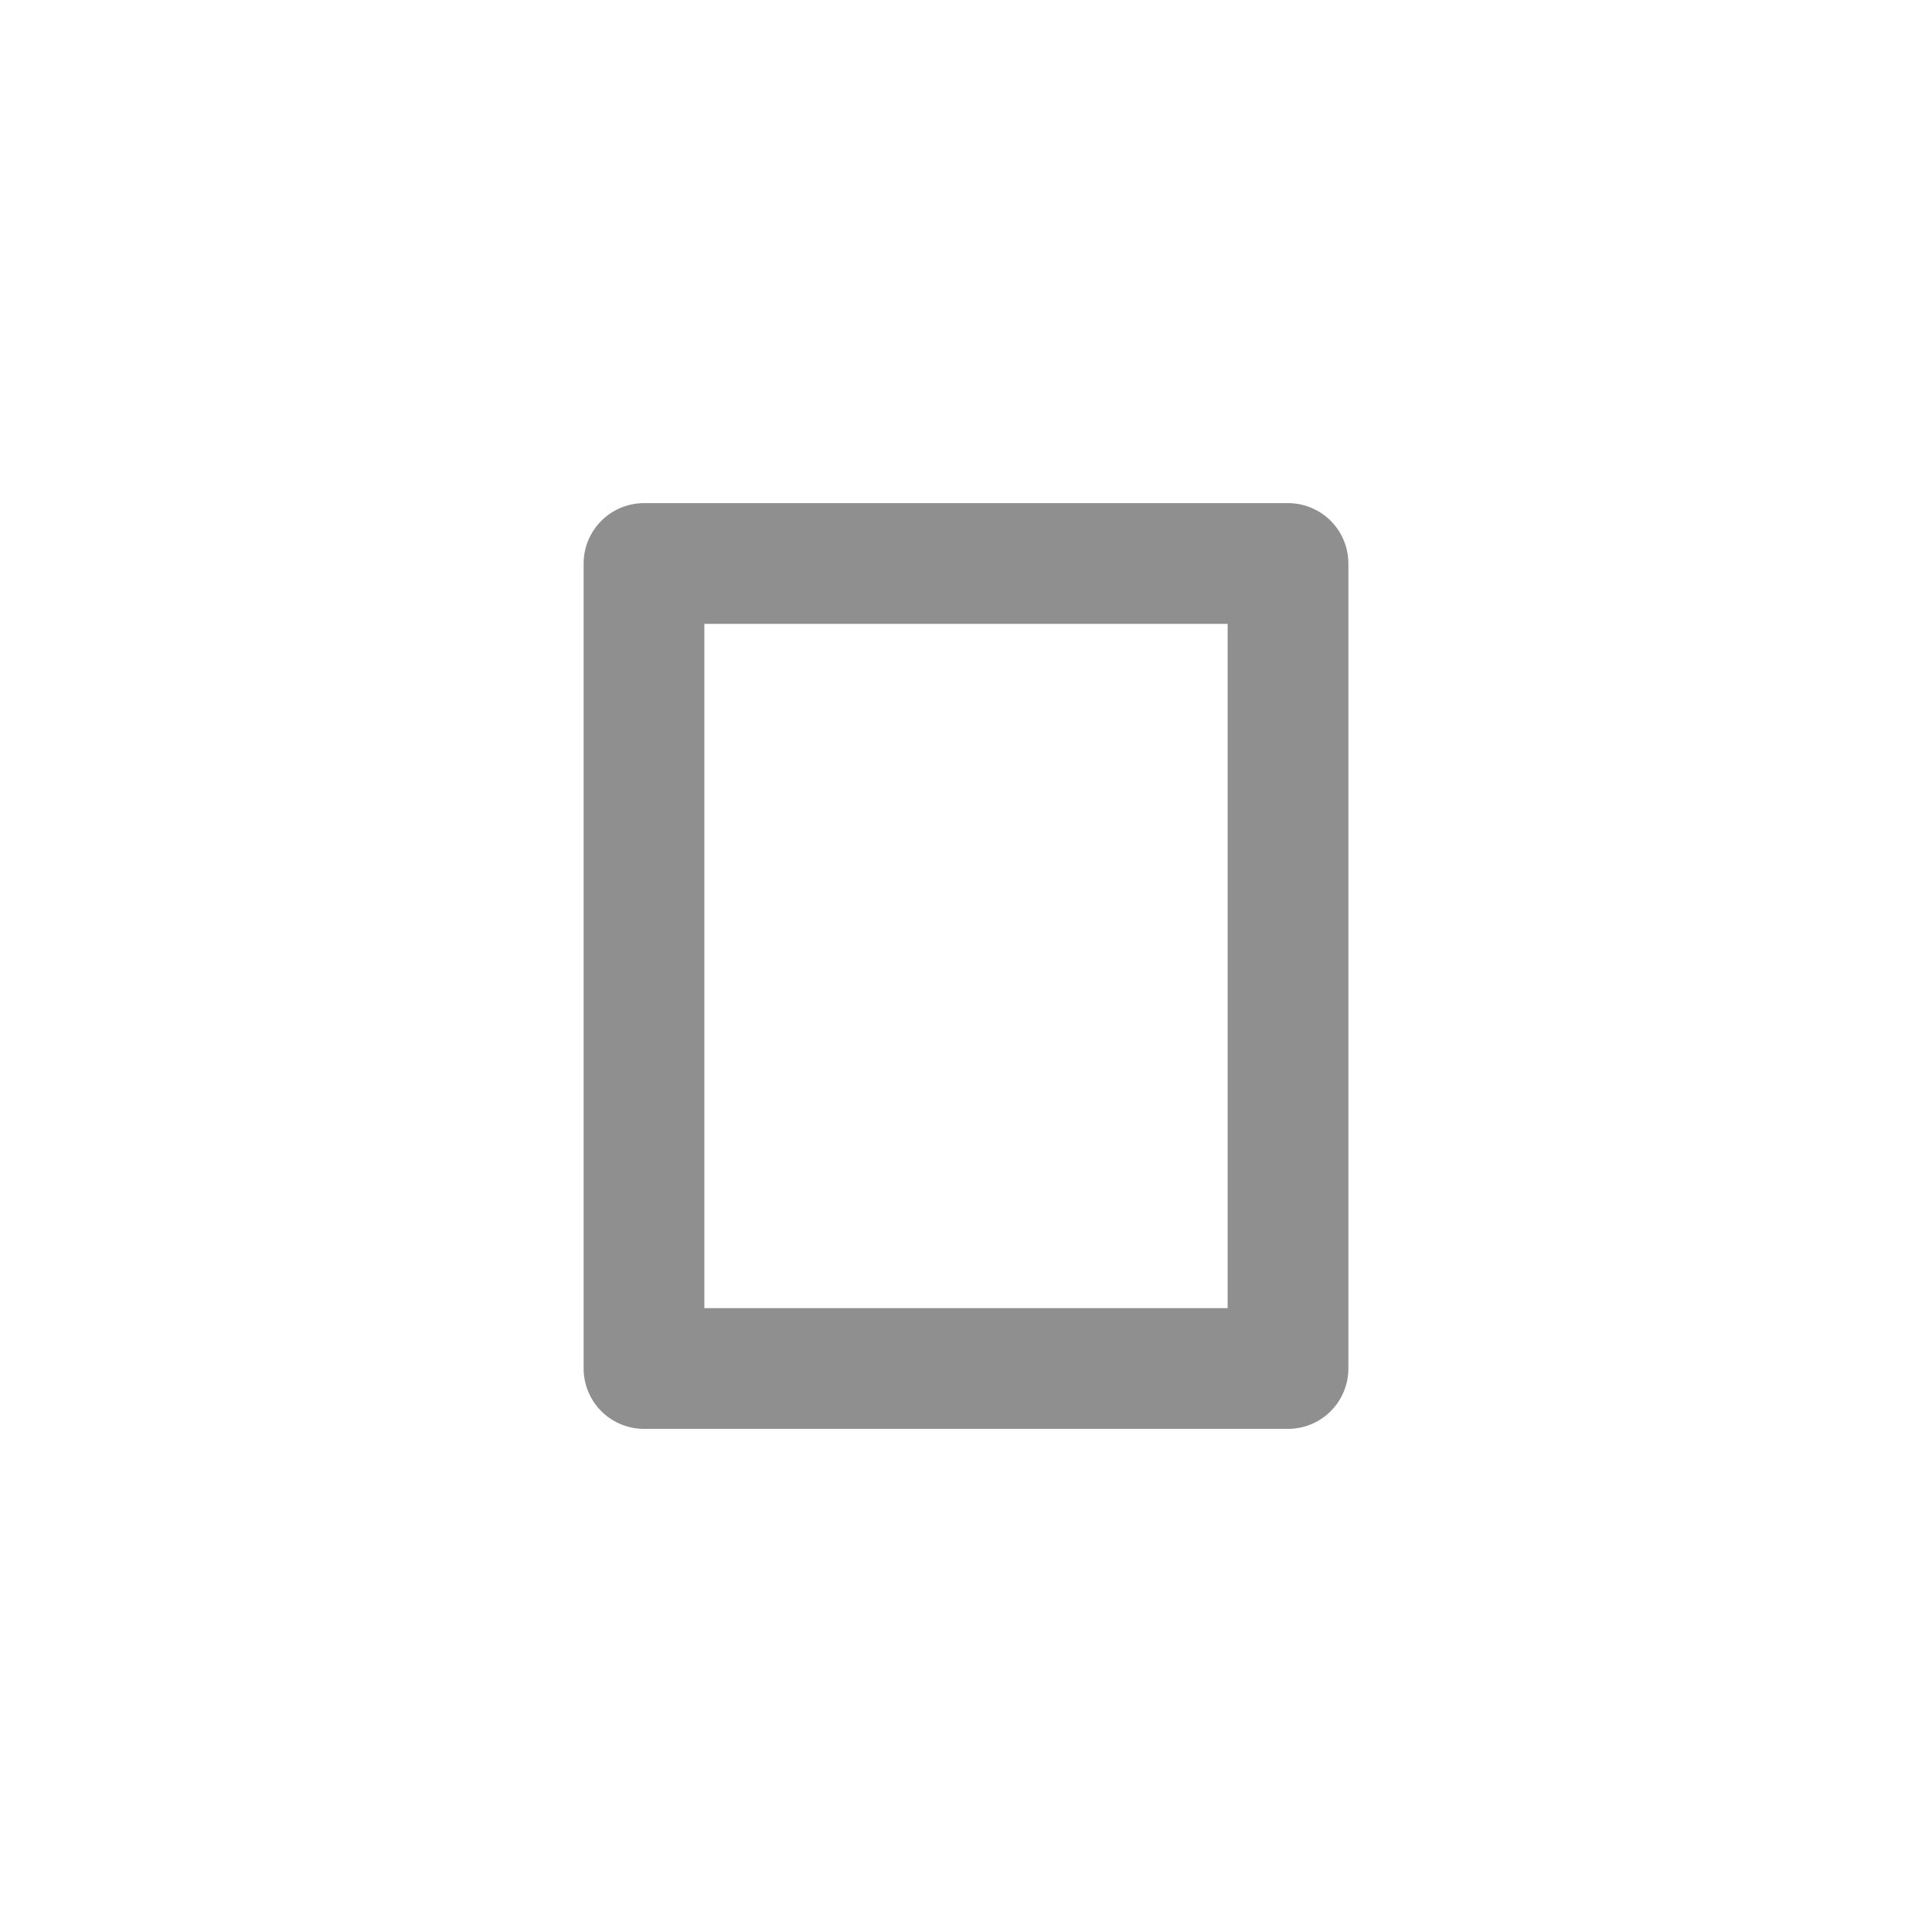
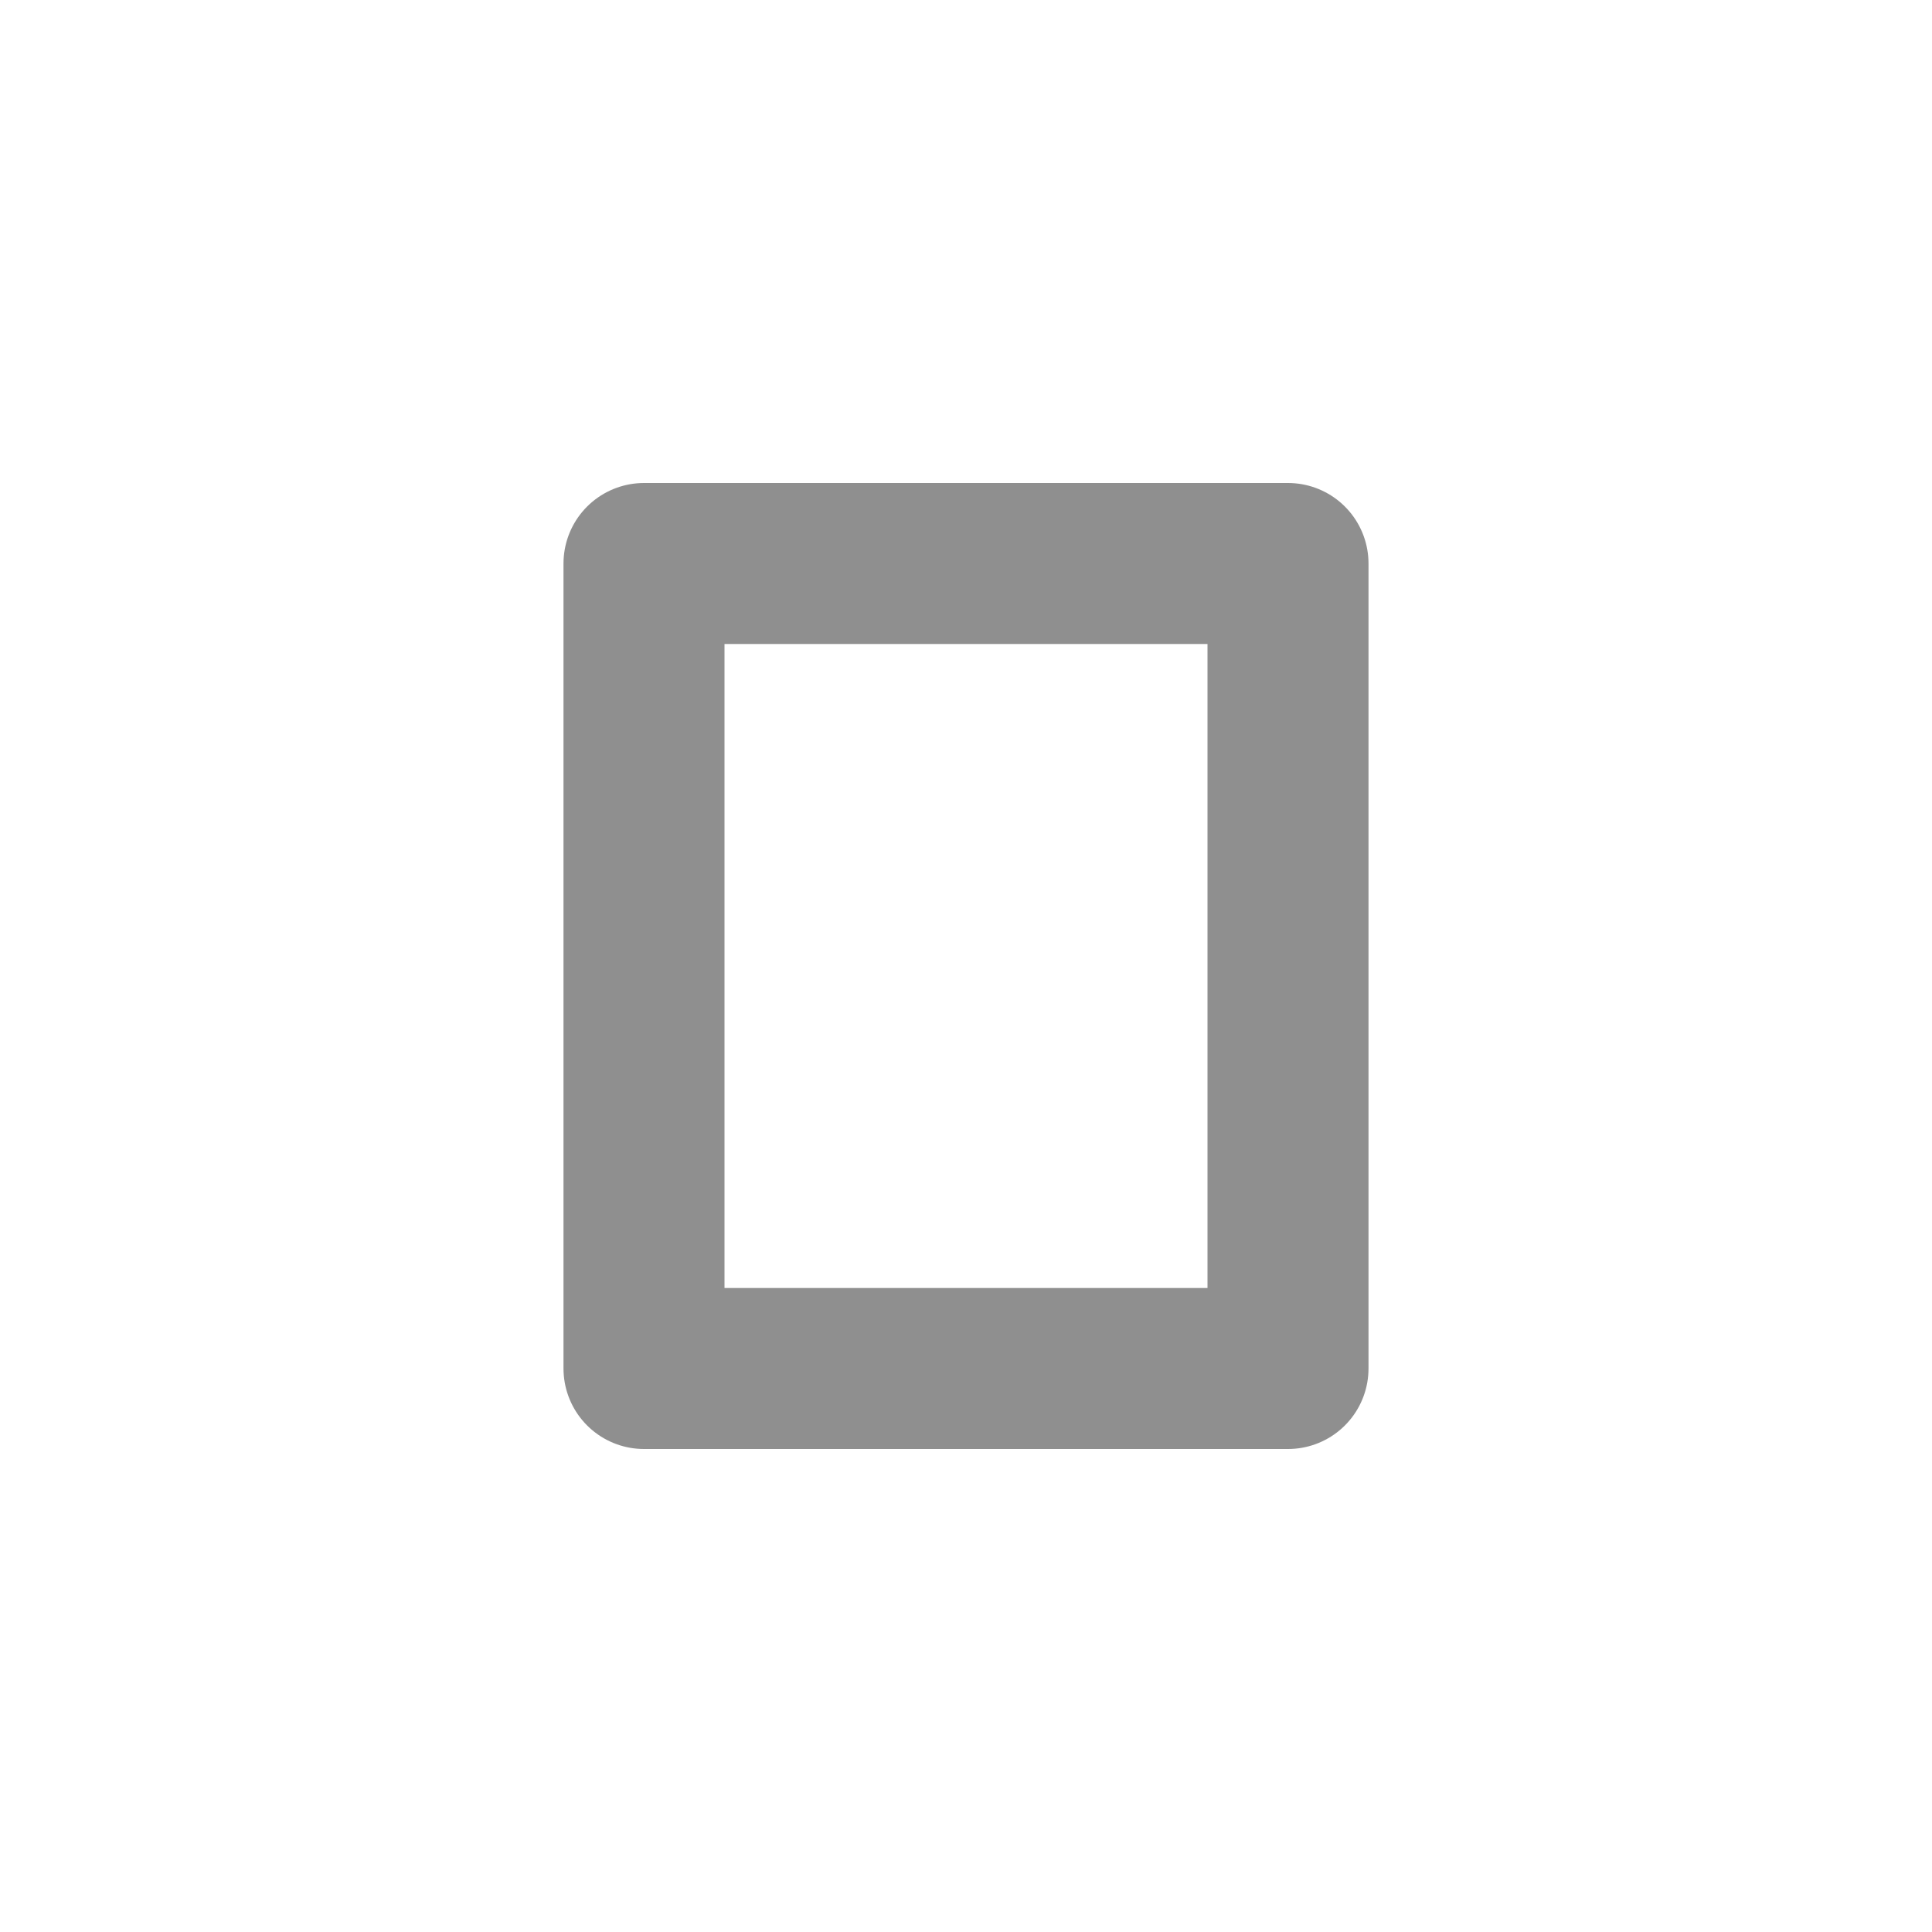
<svg xmlns="http://www.w3.org/2000/svg" width="24" height="24" viewBox="0 0 24 24" fill="none">
  <g transform="translate(-240 -108)">
-     <path d="M248 125V115H256V125H248Z" stroke="#8F8F8F" stroke-width="1.5" stroke-linecap="round" stroke-linejoin="round" />
-     <path d="M249.5 123.5V116.5H254.5V123.5H249.5Z" fill="none" />
+     <path d="M248 125V115H256V125H248Z" stroke="#8F8F8F" stroke-width="2" stroke-linecap="round" stroke-linejoin="round" />
+     <path d="M248 125V115H256V125H248Z" fill="none" />
  </g>
</svg>
